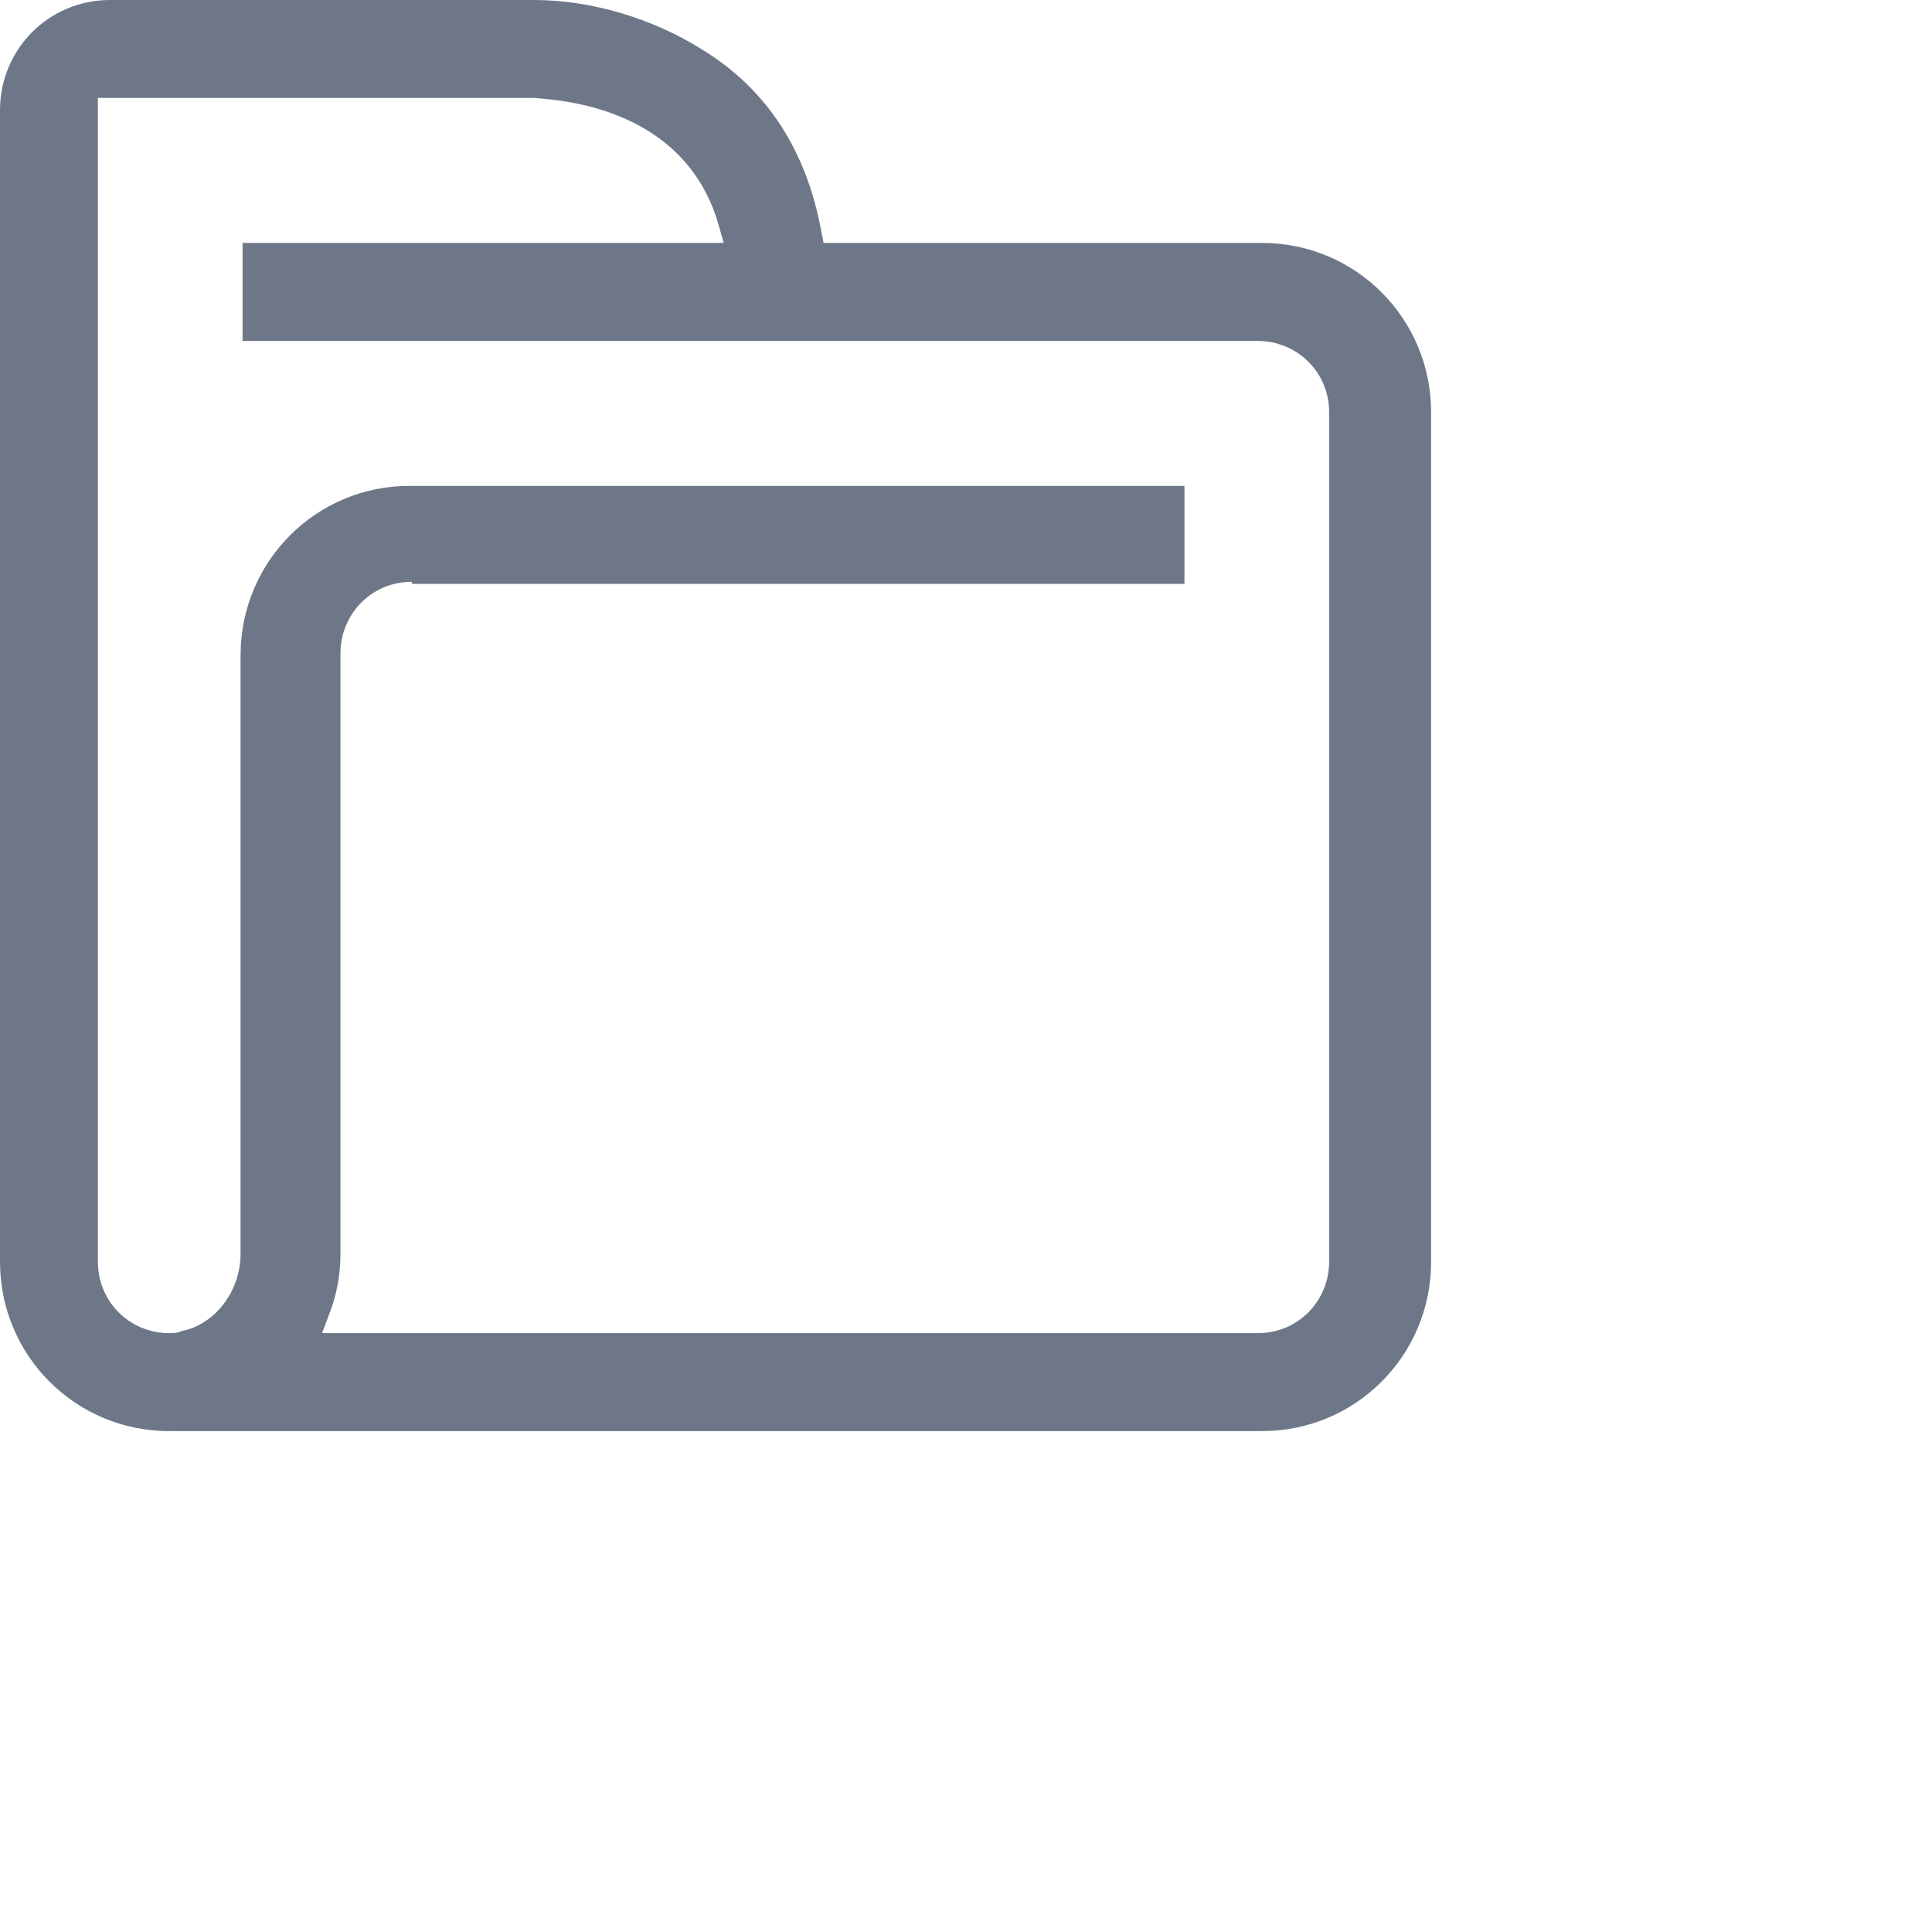
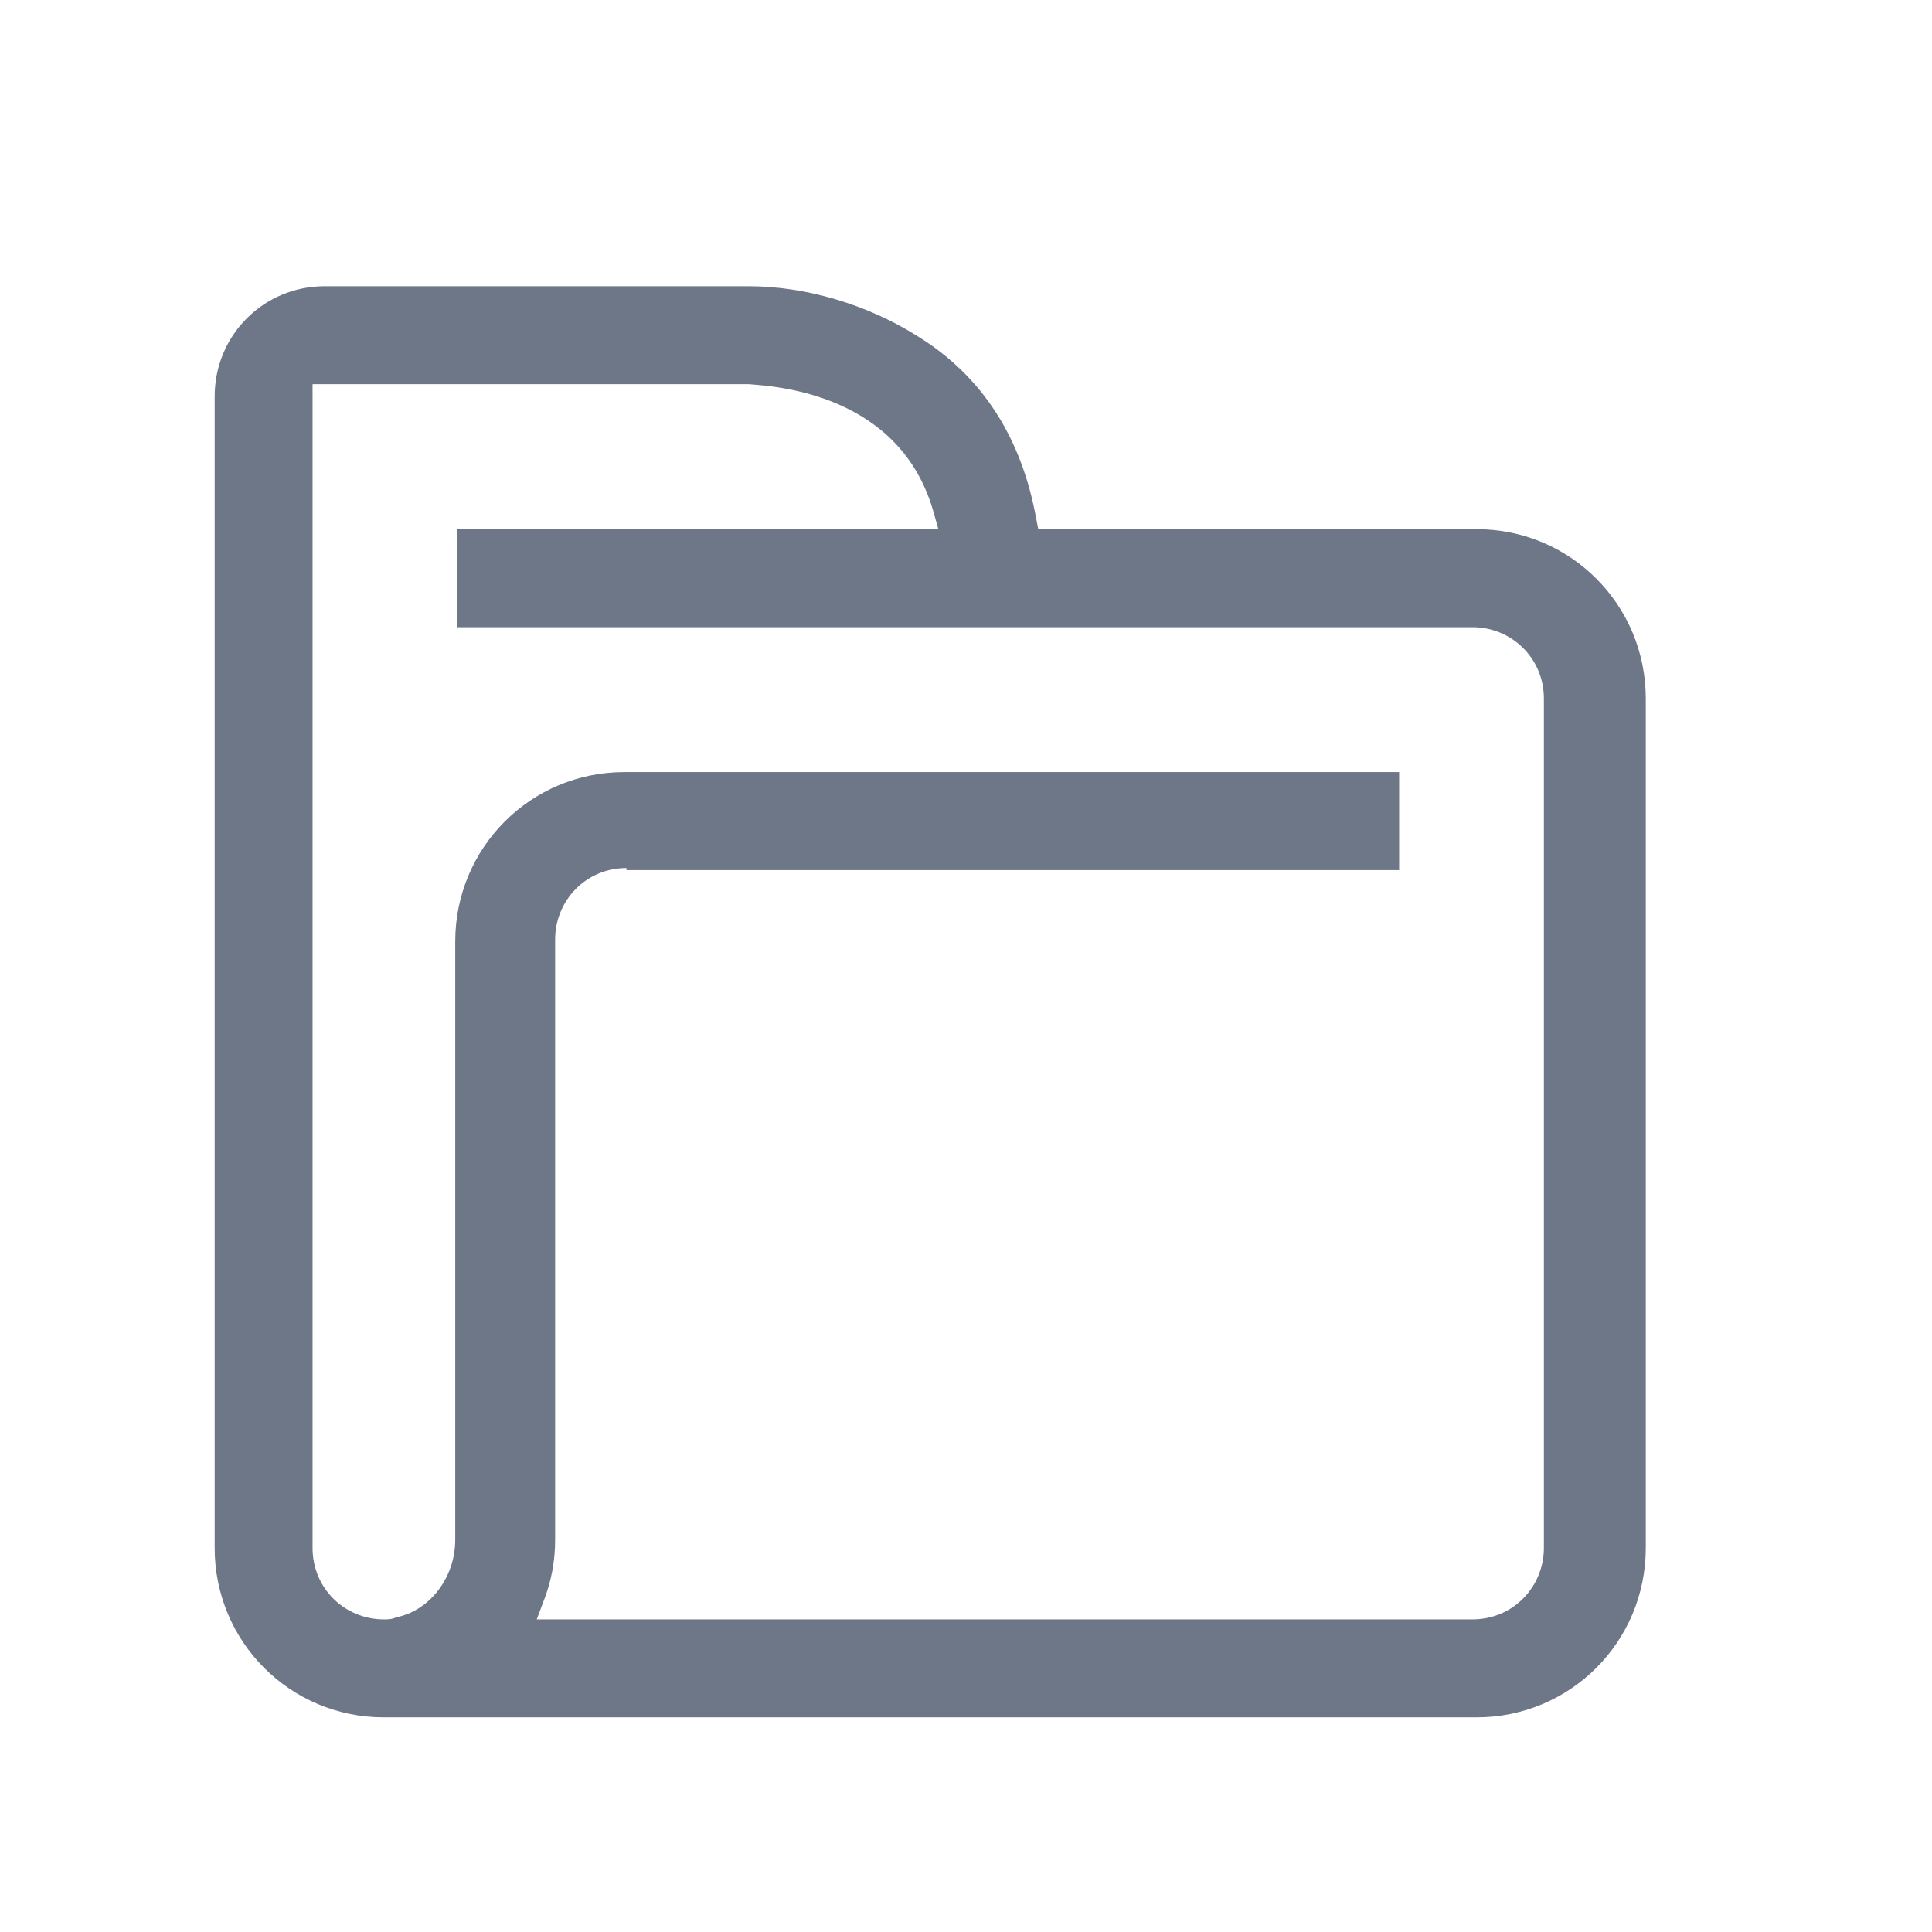
- <svg xmlns="http://www.w3.org/2000/svg" width="27px" height="27px" viewBox="0 0 27 27" version="1.1">
-   <defs />
-   <g id="Icons" stroke="none" stroke-width="1" fill="none" fill-rule="evenodd">
-     <g id="Side-Panel" transform="translate(-16, -479)" fill="#6D7788">
-       <g id="Projects" transform="translate(16, 479)">
-         <path d="M2.365,20 C1.054,20 0,18.944 0,17.632 L0,1.541 C0,0.685 0.684,0 1.538,0 L7.464,0 C8.262,0 9.117,0.257 9.801,0.685 C10.741,1.255 11.282,2.14 11.481,3.252 L11.51,3.395 L17.635,3.395 C18.946,3.395 20,4.451 20,5.763 L20,17.632 C20,18.944 18.946,20 17.635,20 L2.365,20 Z M5.755,8.131 C5.185,8.131 4.758,8.588 4.758,9.13 L4.758,17.518 C4.758,17.832 4.701,18.117 4.587,18.402 L4.501,18.631 L17.578,18.631 C18.148,18.631 18.575,18.174 18.575,17.632 L18.575,5.763 C18.575,5.193 18.12,4.765 17.578,4.765 L3.39,4.765 L3.39,3.395 L10.114,3.395 L10.057,3.195 C9.601,1.484 7.806,1.398 7.464,1.369 L1.368,1.369 L1.368,17.632 C1.368,18.203 1.823,18.631 2.365,18.631 C2.422,18.631 2.479,18.631 2.536,18.602 C2.991,18.516 3.362,18.06 3.362,17.518 L3.362,9.158 C3.362,7.846 4.416,6.79 5.726,6.79 L16.553,6.79 L16.553,8.16 L5.755,8.16 L5.755,8.131 Z" id="Shape" />
-       </g>
-     </g>
-   </g>
+ <svg xmlns="http://www.w3.org/2000/svg" width="27" height="27" viewBox="0 0 27 27" fill="none">
+   <path fill-rule="evenodd" clip-rule="evenodd" d="M5.365 24C4.054 24 3 22.944 3 21.632V5.541C3 4.685 3.684 4 4.538 4H10.464C11.262 4 12.117 4.257 12.801 4.685C13.741 5.255 14.282 6.14 14.482 7.253L14.51 7.395H20.635C21.946 7.395 23 8.451 23 9.763V21.632C23 22.944 21.946 24 20.635 24H5.365ZM8.755 12.131C8.185 12.131 7.758 12.588 7.758 13.13V21.518C7.758 21.832 7.701 22.117 7.587 22.402L7.501 22.631H20.578C21.148 22.631 21.576 22.174 21.576 21.632V9.763C21.576 9.193 21.12 8.765 20.578 8.765H6.39V7.395H13.114L13.057 7.195C12.601 5.484 10.806 5.398 10.464 5.369H4.368V21.632C4.368 22.203 4.823 22.631 5.365 22.631C5.422 22.631 5.479 22.631 5.536 22.602C5.991 22.516 6.362 22.06 6.362 21.518V13.158C6.362 11.846 7.416 10.79 8.726 10.79H19.553V12.16H8.755V12.131Z" fill="#6D7788" />
</svg>
